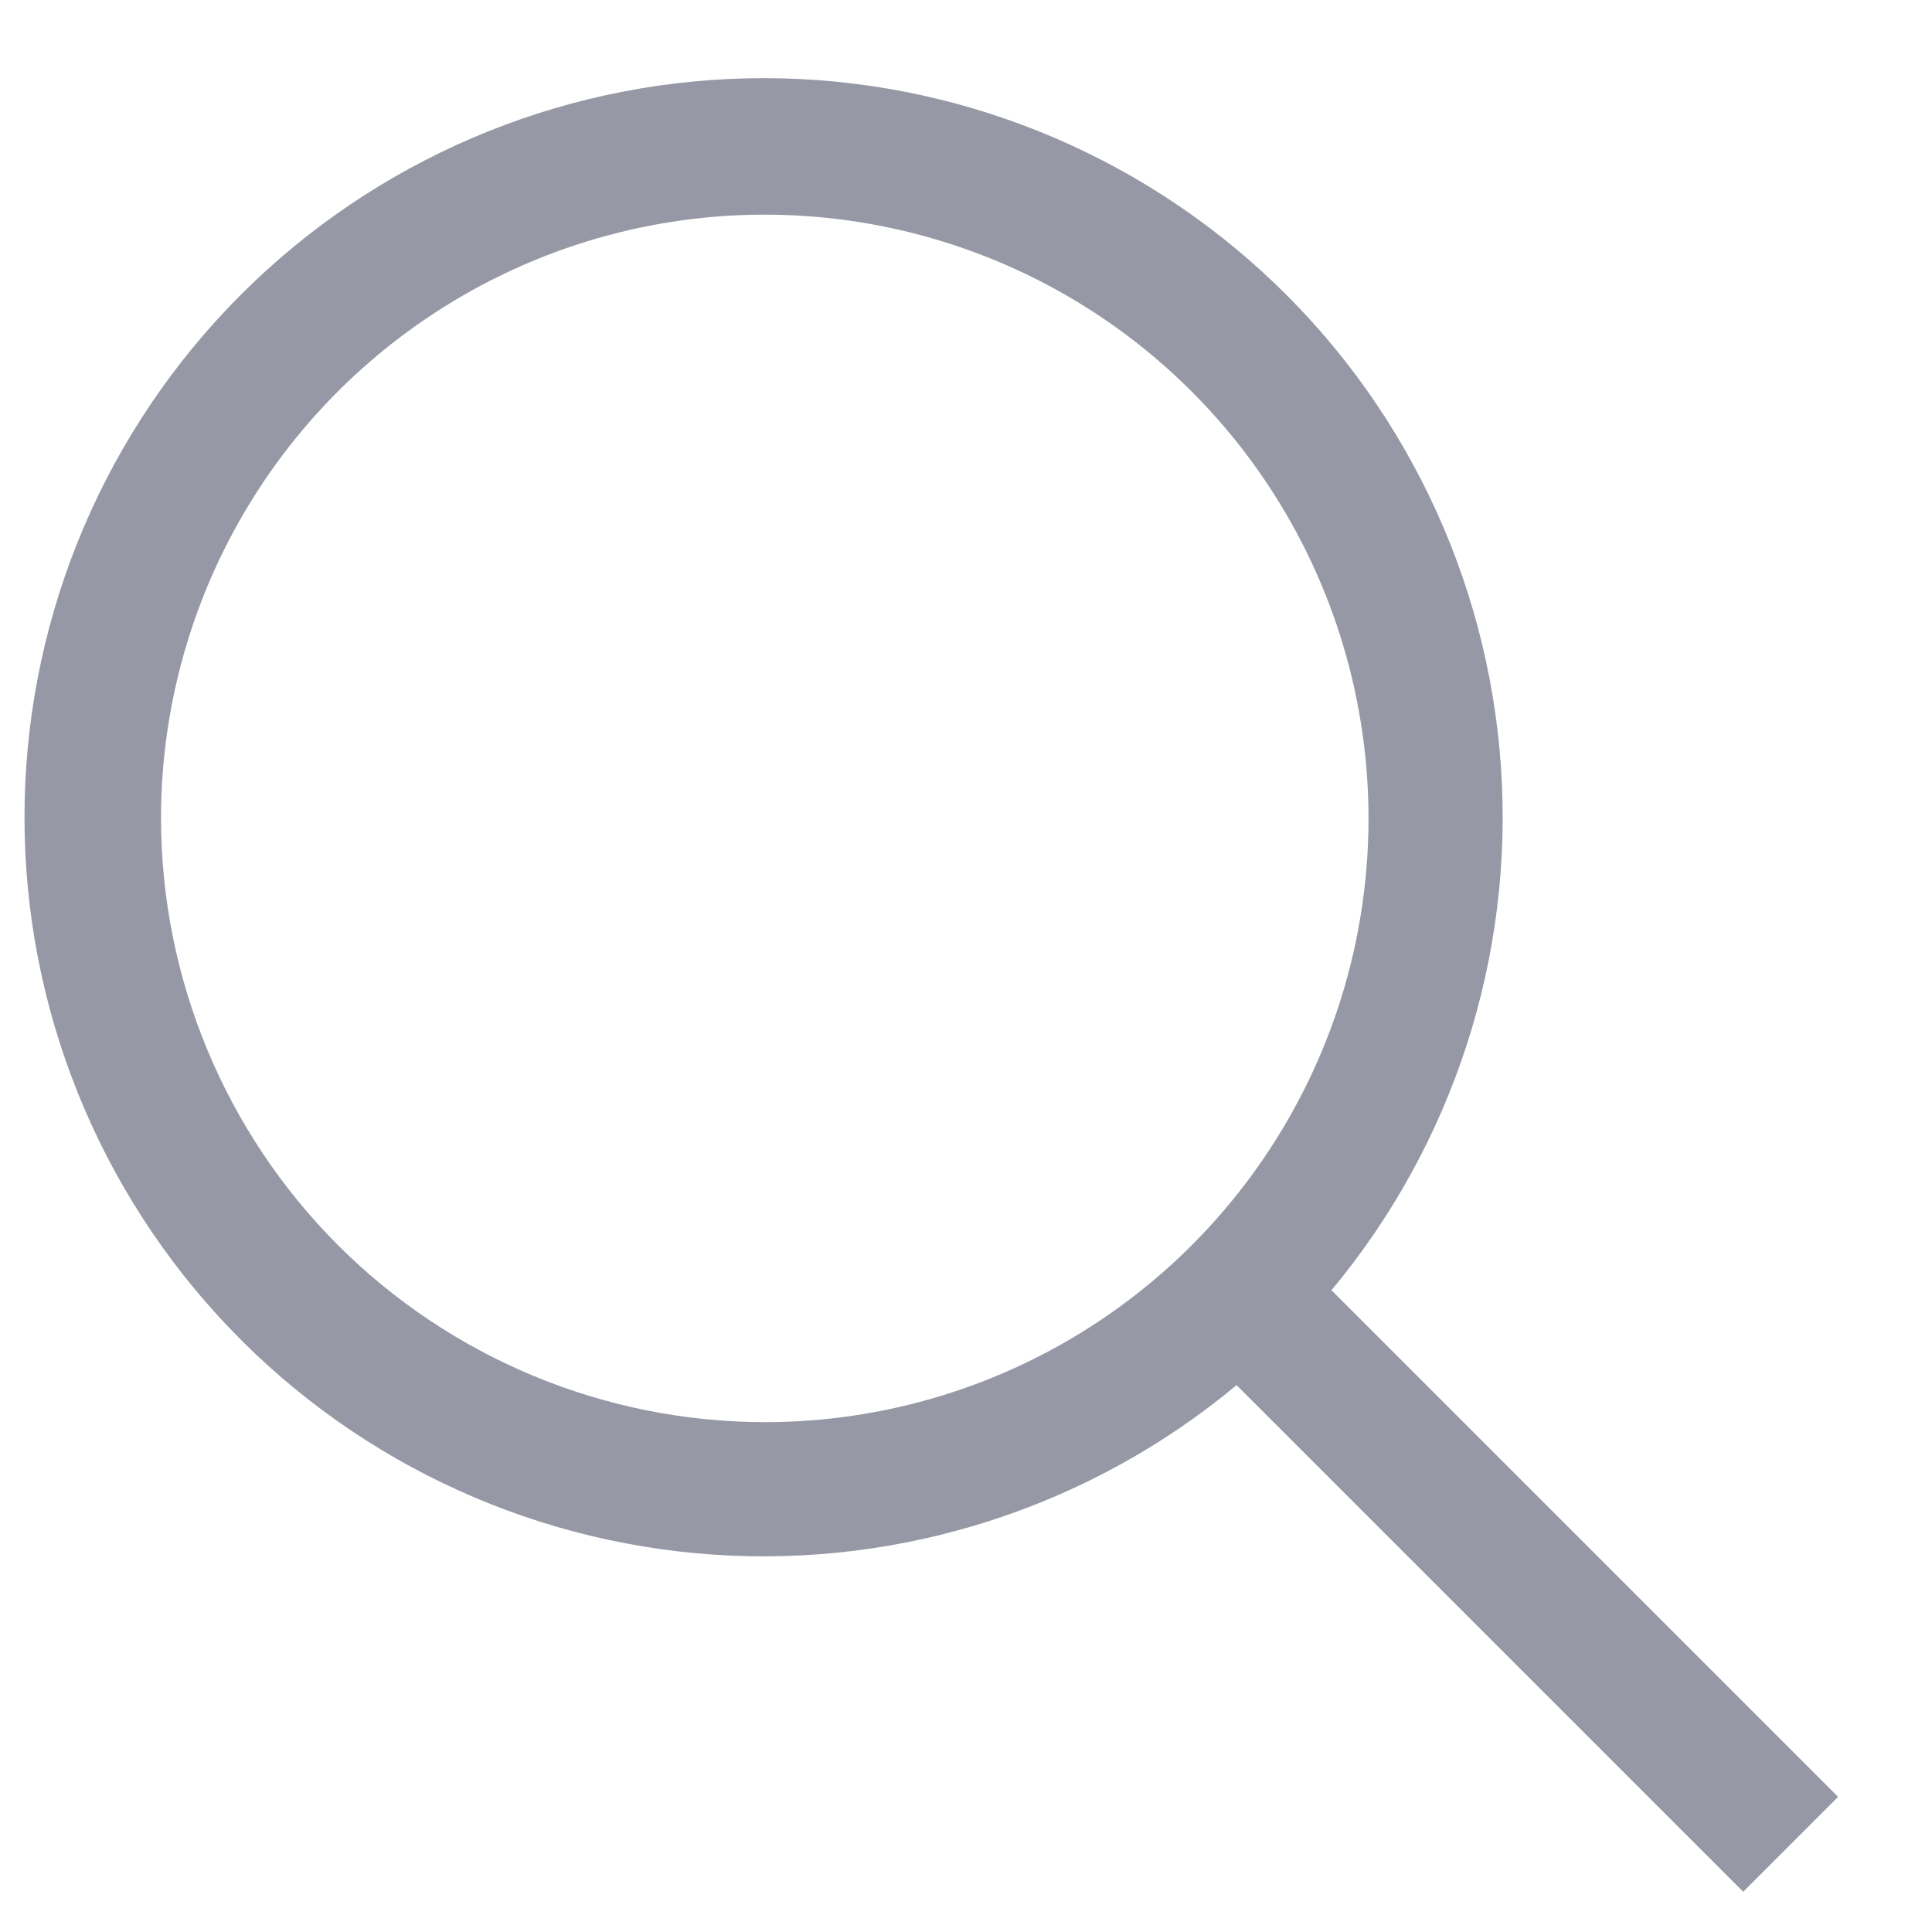
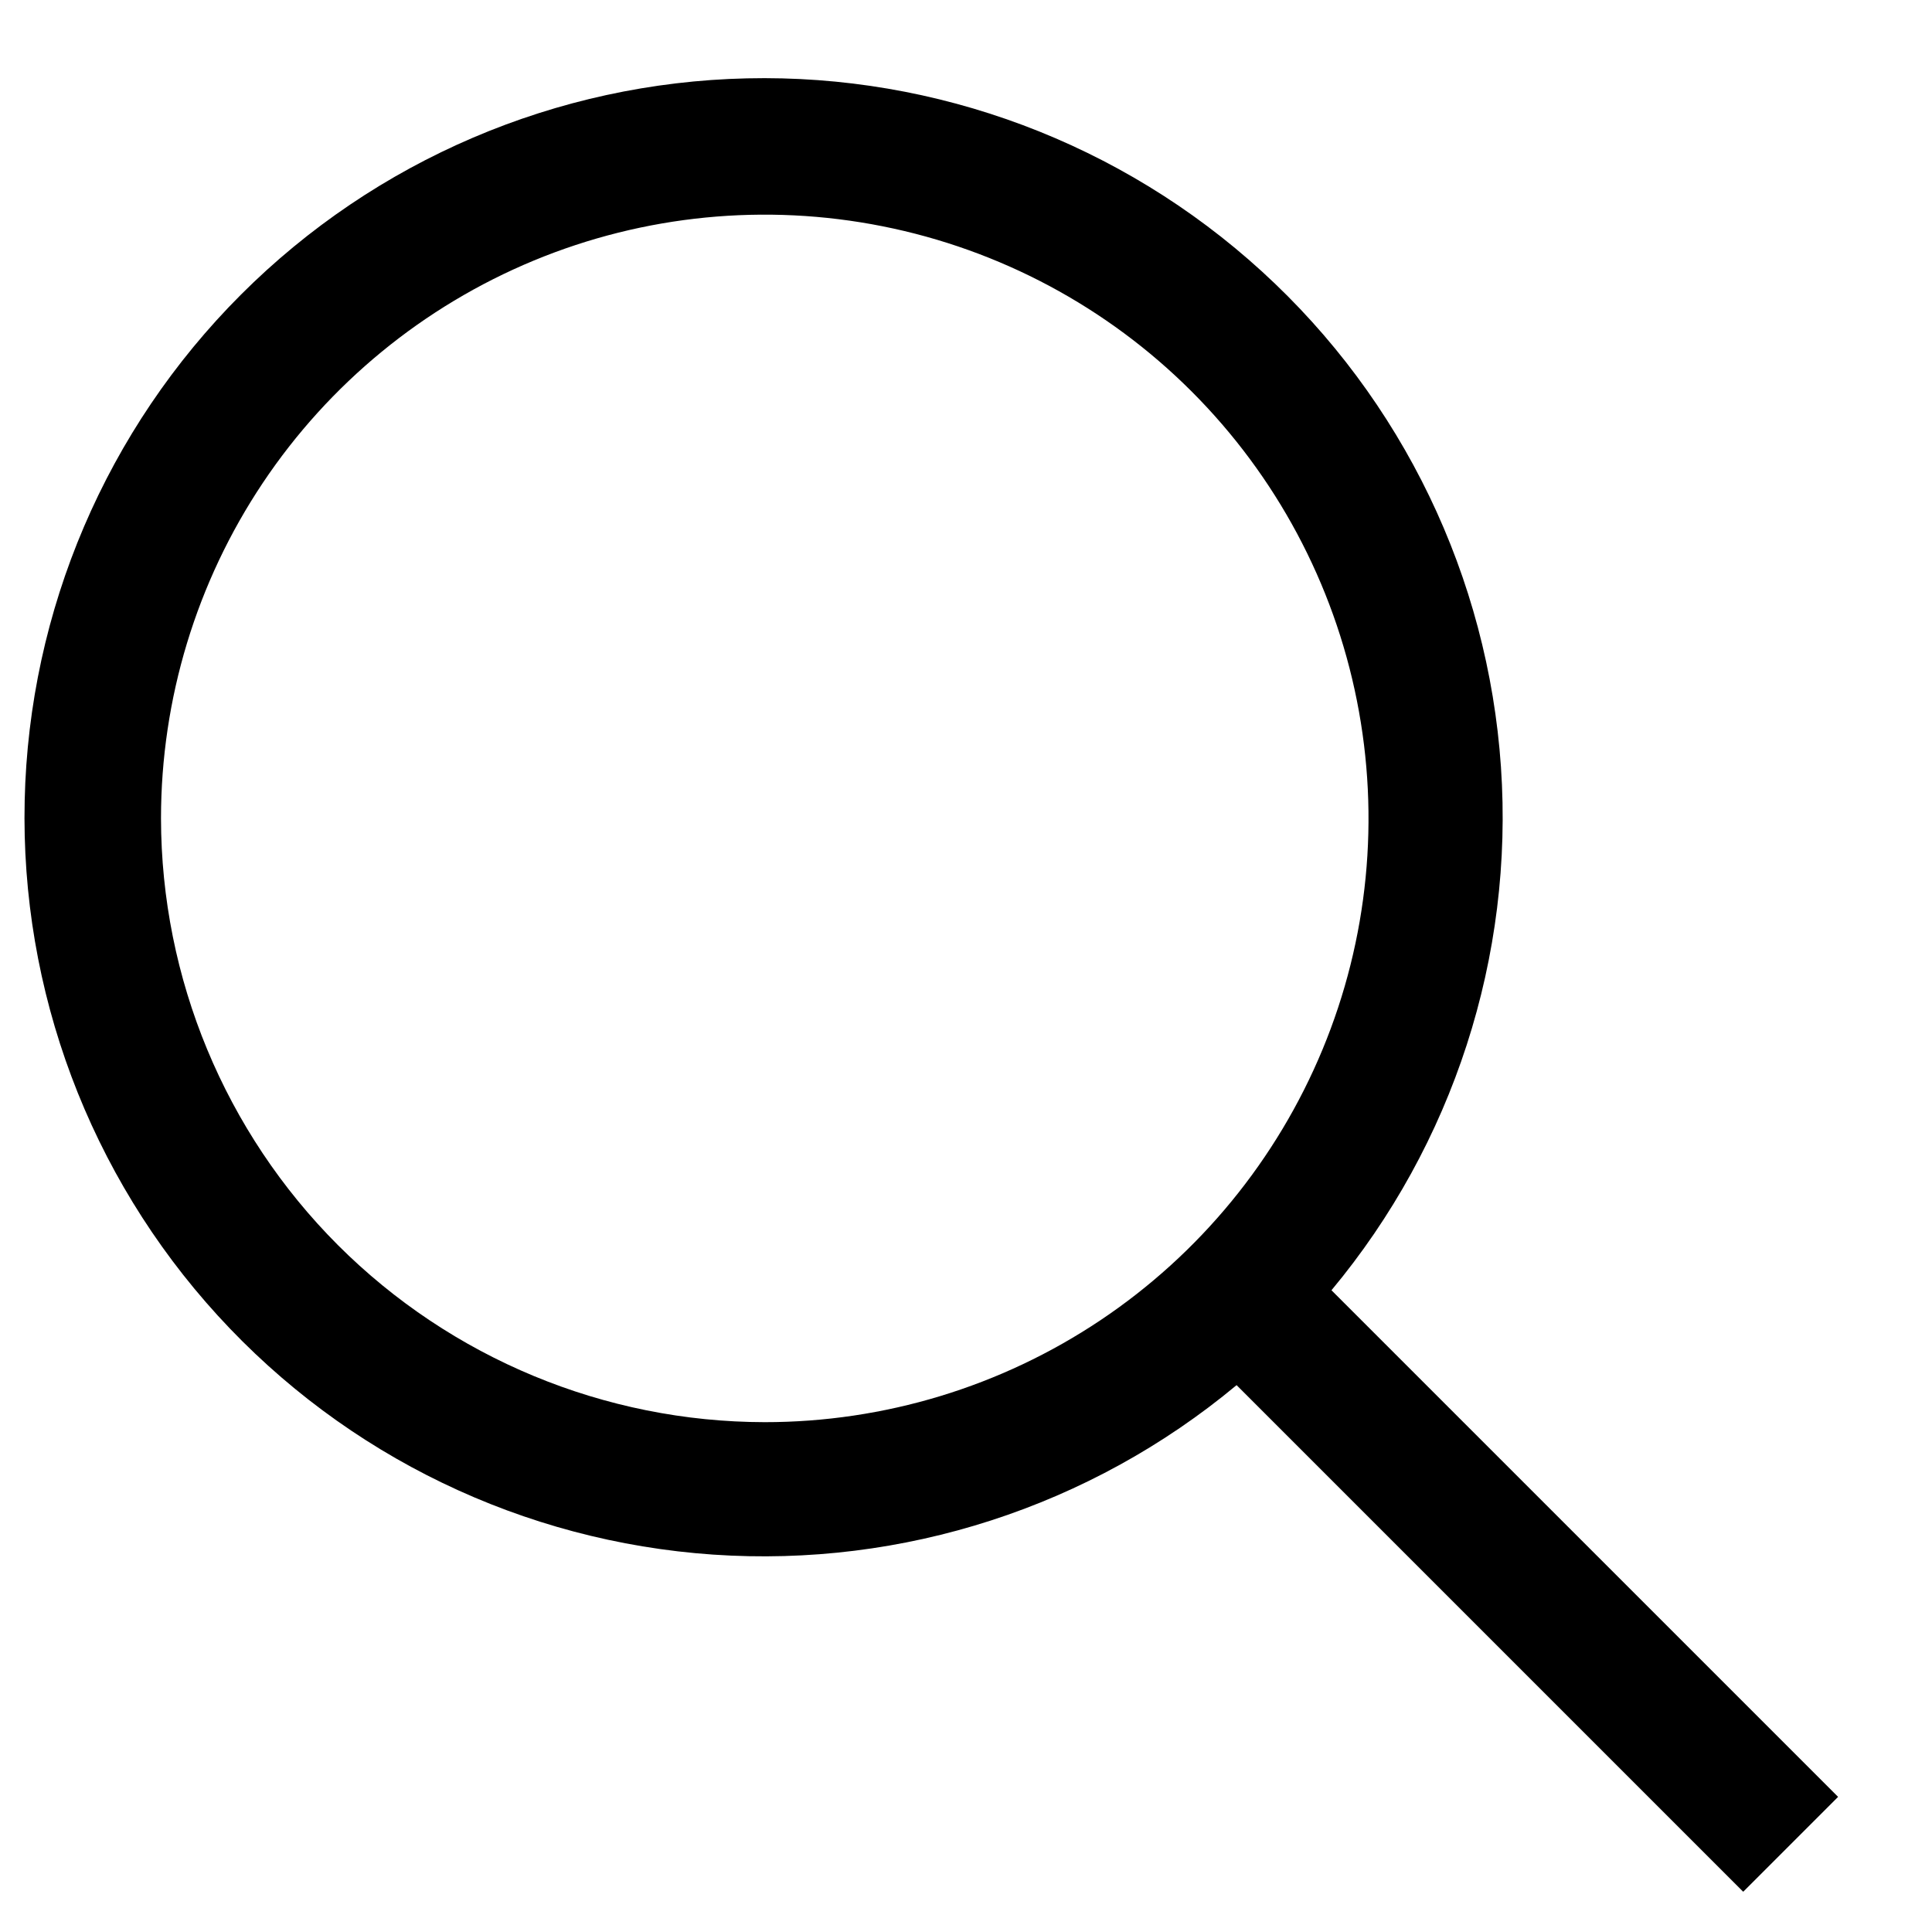
<svg xmlns="http://www.w3.org/2000/svg" viewBox="0 0 18 18" fill="none">
-   <path d="M17.125 16.741L12.405 12.021C13.539 10.659 14.105 8.913 13.984 7.145C13.863 5.377 13.066 3.723 11.757 2.529C10.448 1.334 8.729 0.689 6.958 0.73C5.186 0.77 3.498 1.492 2.245 2.745C0.992 3.998 0.27 5.686 0.23 7.457C0.189 9.229 0.834 10.948 2.029 12.257C3.224 13.566 4.877 14.363 6.645 14.484C8.413 14.605 10.159 14.039 11.521 12.905L16.241 17.625L17.125 16.741ZM1.5 7.625C1.5 6.512 1.83 5.425 2.448 4.5C3.066 3.575 3.945 2.854 4.972 2.428C6 2.002 7.131 1.891 8.222 2.108C9.314 2.325 10.316 2.861 11.102 3.647C11.889 4.434 12.425 5.436 12.642 6.528C12.859 7.619 12.748 8.75 12.322 9.777C11.896 10.805 11.175 11.684 10.25 12.302C9.325 12.92 8.238 13.25 7.125 13.25C5.634 13.248 4.204 12.655 3.149 11.601C2.095 10.546 1.502 9.116 1.5 7.625Z" fill="#9699A5" />
+   <path d="M17.125 16.741L12.405 12.021C13.539 10.659 14.105 8.913 13.984 7.145C13.863 5.377 13.066 3.723 11.757 2.529C10.448 1.334 8.729 0.689 6.958 0.73C5.186 0.77 3.498 1.492 2.245 2.745C0.992 3.998 0.27 5.686 0.23 7.457C0.189 9.229 0.834 10.948 2.029 12.257C3.224 13.566 4.877 14.363 6.645 14.484C8.413 14.605 10.159 14.039 11.521 12.905L16.241 17.625L17.125 16.741ZM1.5 7.625C1.5 6.512 1.83 5.425 2.448 4.5C3.066 3.575 3.945 2.854 4.972 2.428C6 2.002 7.131 1.891 8.222 2.108C9.314 2.325 10.316 2.861 11.102 3.647C11.889 4.434 12.425 5.436 12.642 6.528C12.859 7.619 12.748 8.75 12.322 9.777C11.896 10.805 11.175 11.684 10.25 12.302C9.325 12.92 8.238 13.25 7.125 13.25C5.634 13.248 4.204 12.655 3.149 11.601C2.095 10.546 1.502 9.116 1.5 7.625Z" fill="currentColor" />
</svg>
